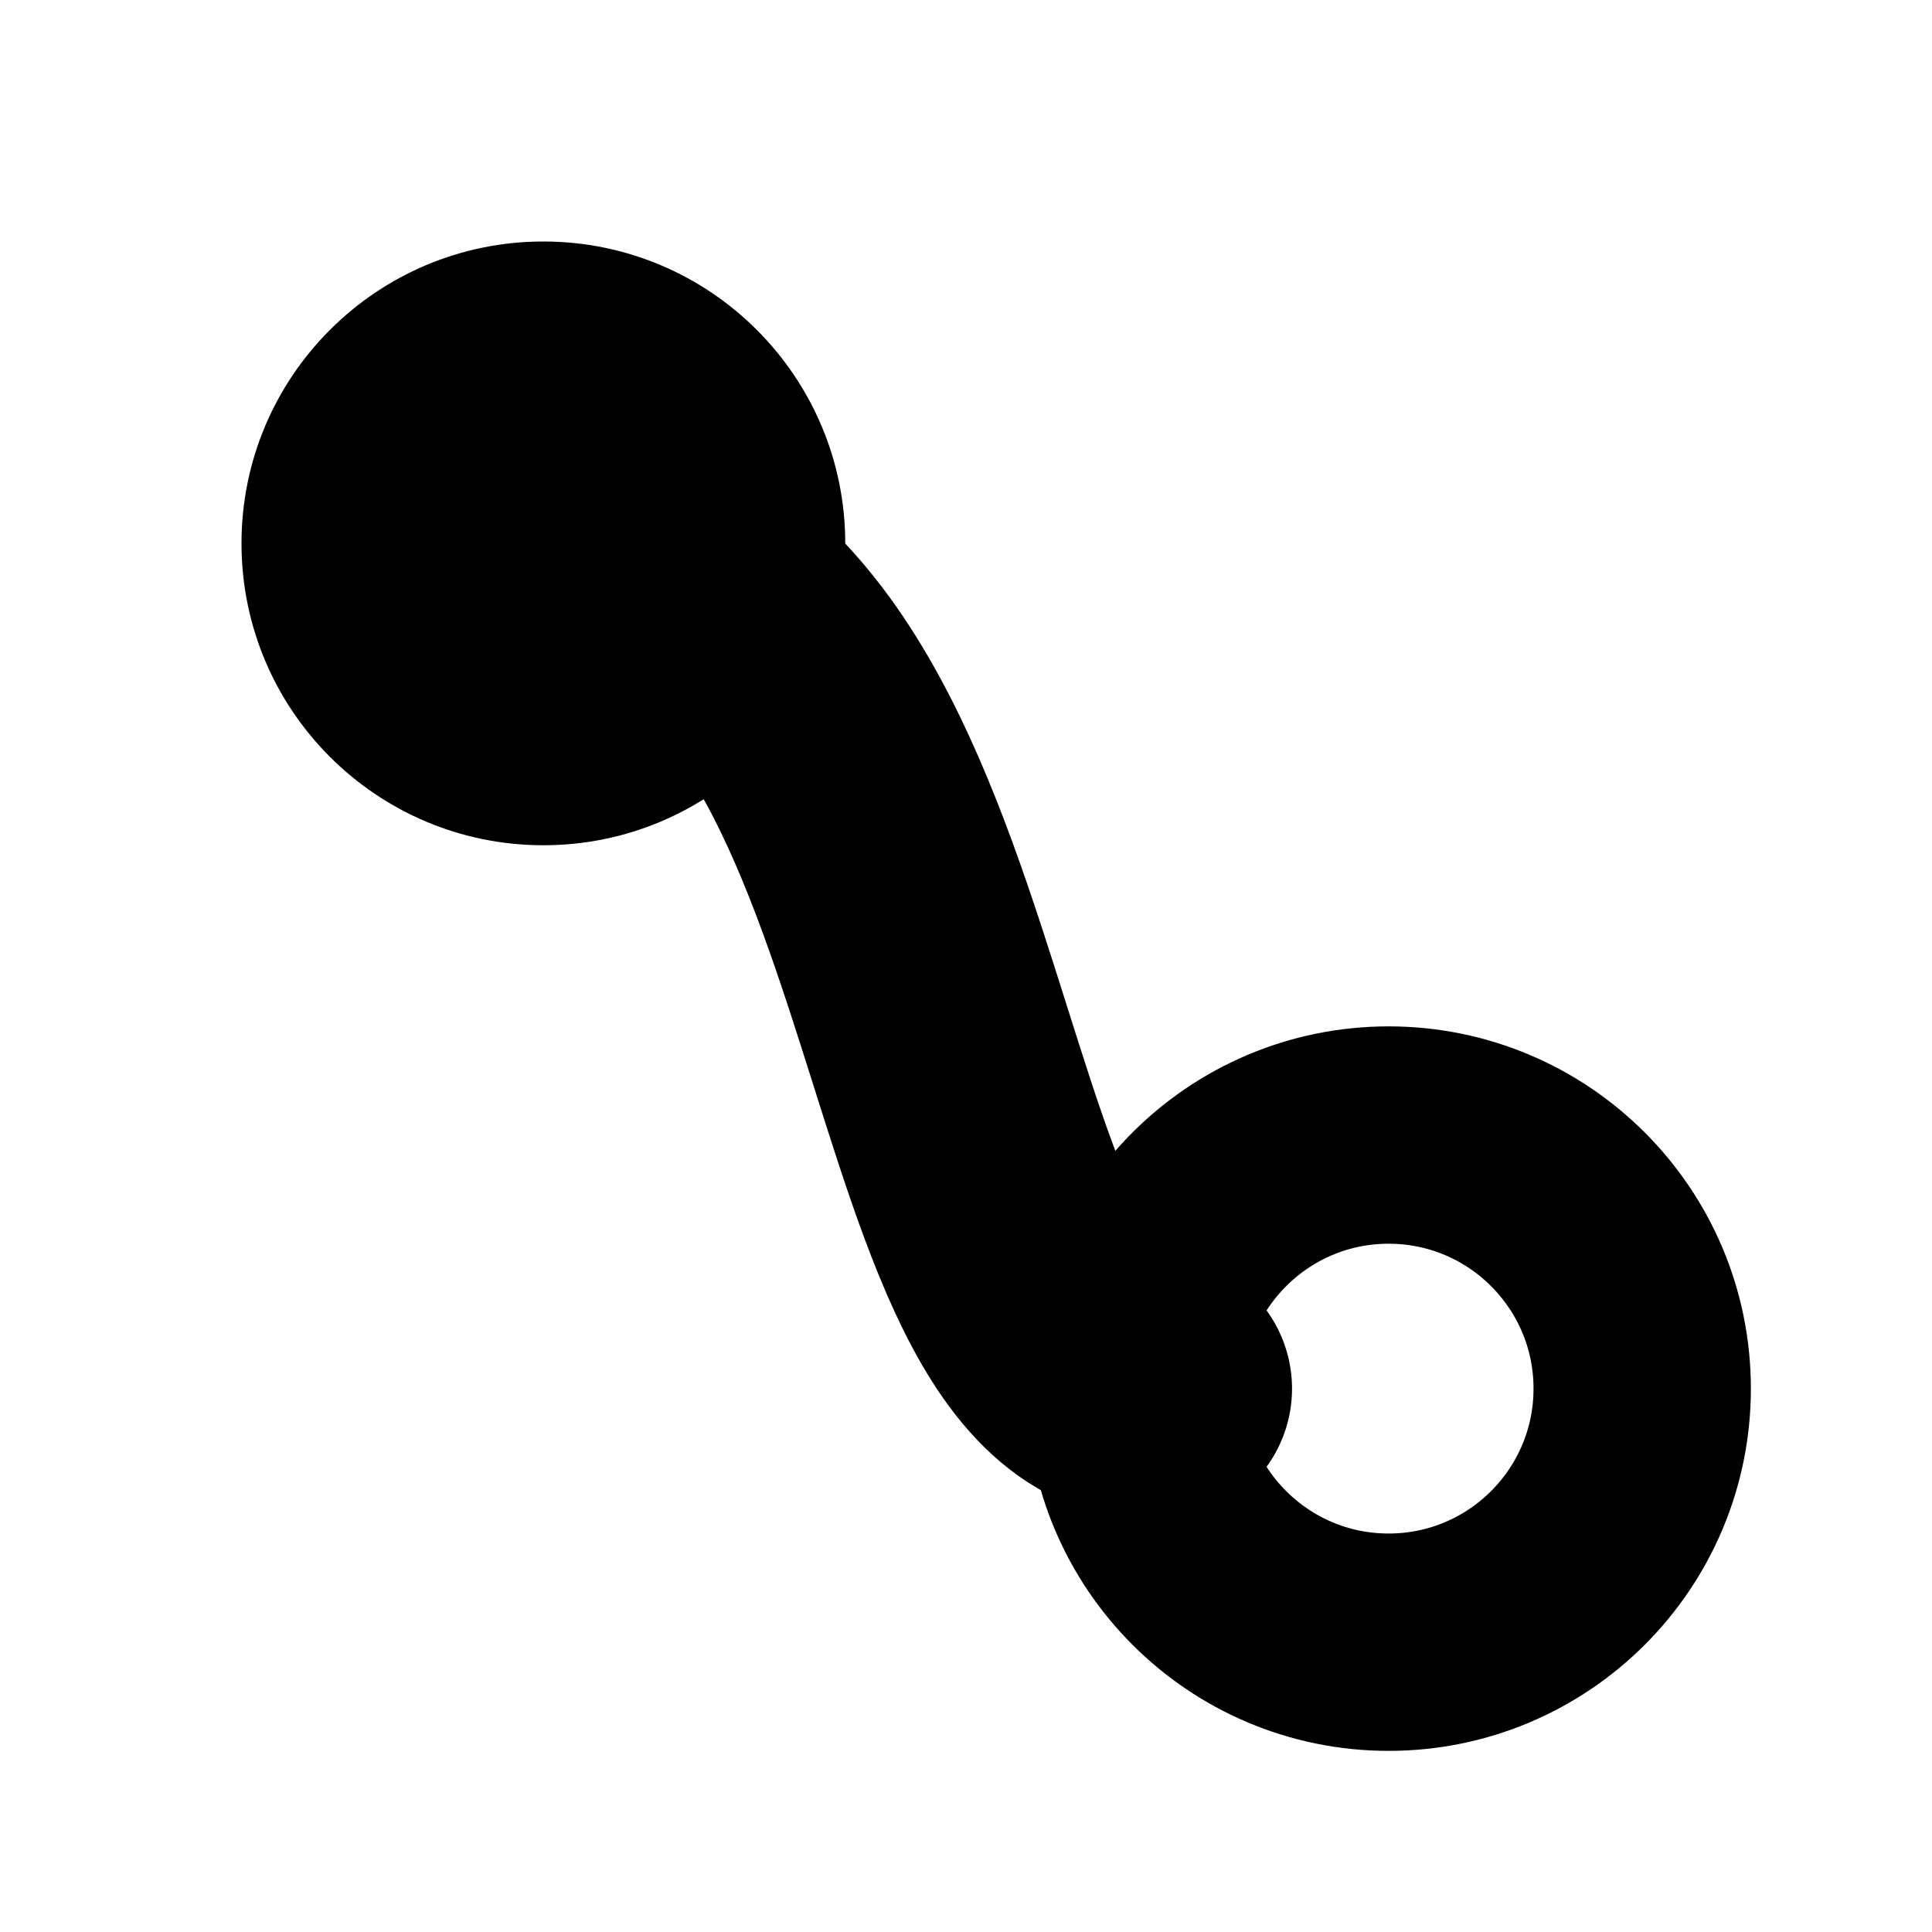
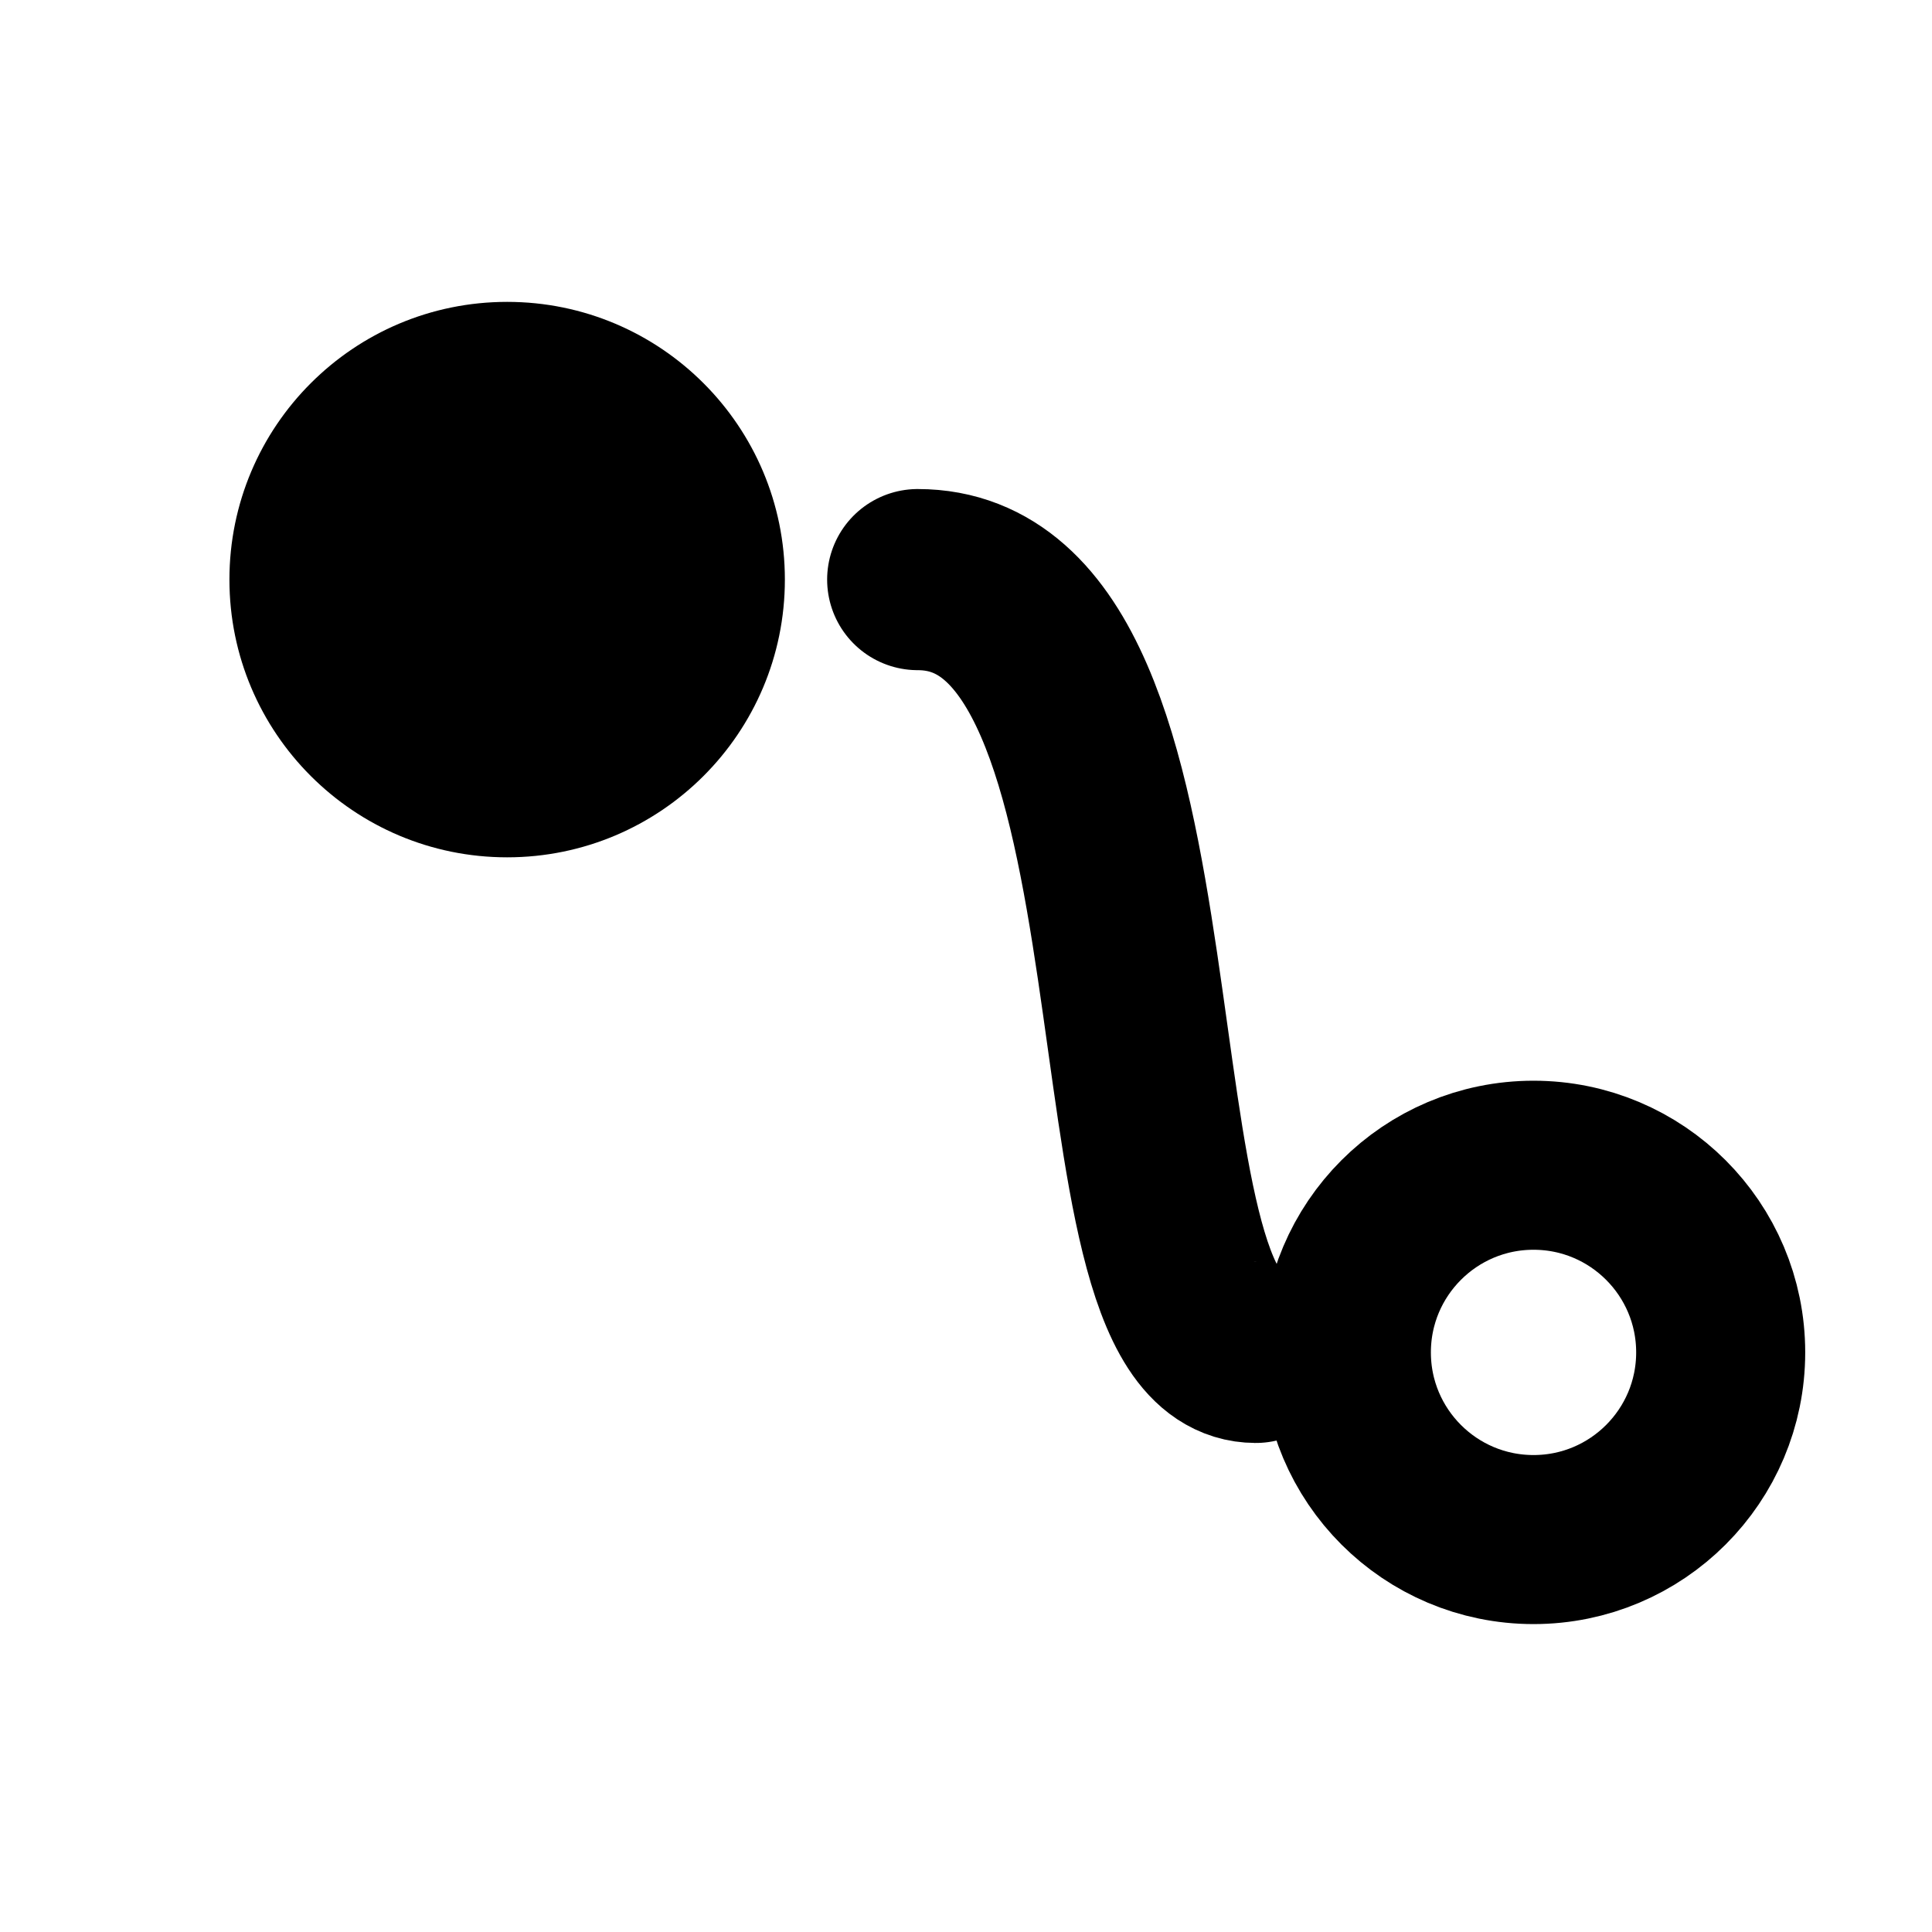
<svg xmlns="http://www.w3.org/2000/svg" viewBox="0 0 16 16" width="16" height="16" role="img" aria-label="Runnel">
-   <path d="M4.5 4.5C8 4.5 7.5 11.5 9.6 11.5" fill="none" stroke="currentColor" stroke-width="2.2" stroke-linecap="round" />
-   <circle cx="4.5" cy="4.5" r="2.5" fill="currentColor" />
-   <circle cx="11.5" cy="11.5" r="2.1" fill="none" stroke="currentColor" stroke-width="1.8" />
+   <circle cx="4.2" cy="4.8" r="2.3" fill="currentColor" />
+   <path d="M7.6 4.8C9.9 4.8 9 11.2 10.4 11.2" fill="none" stroke="currentColor" stroke-width="1.5" stroke-linecap="round" />
+   <circle cx="12.7" cy="11.2" r="1.55" fill="none" stroke="currentColor" stroke-width="1.4" />
</svg>
